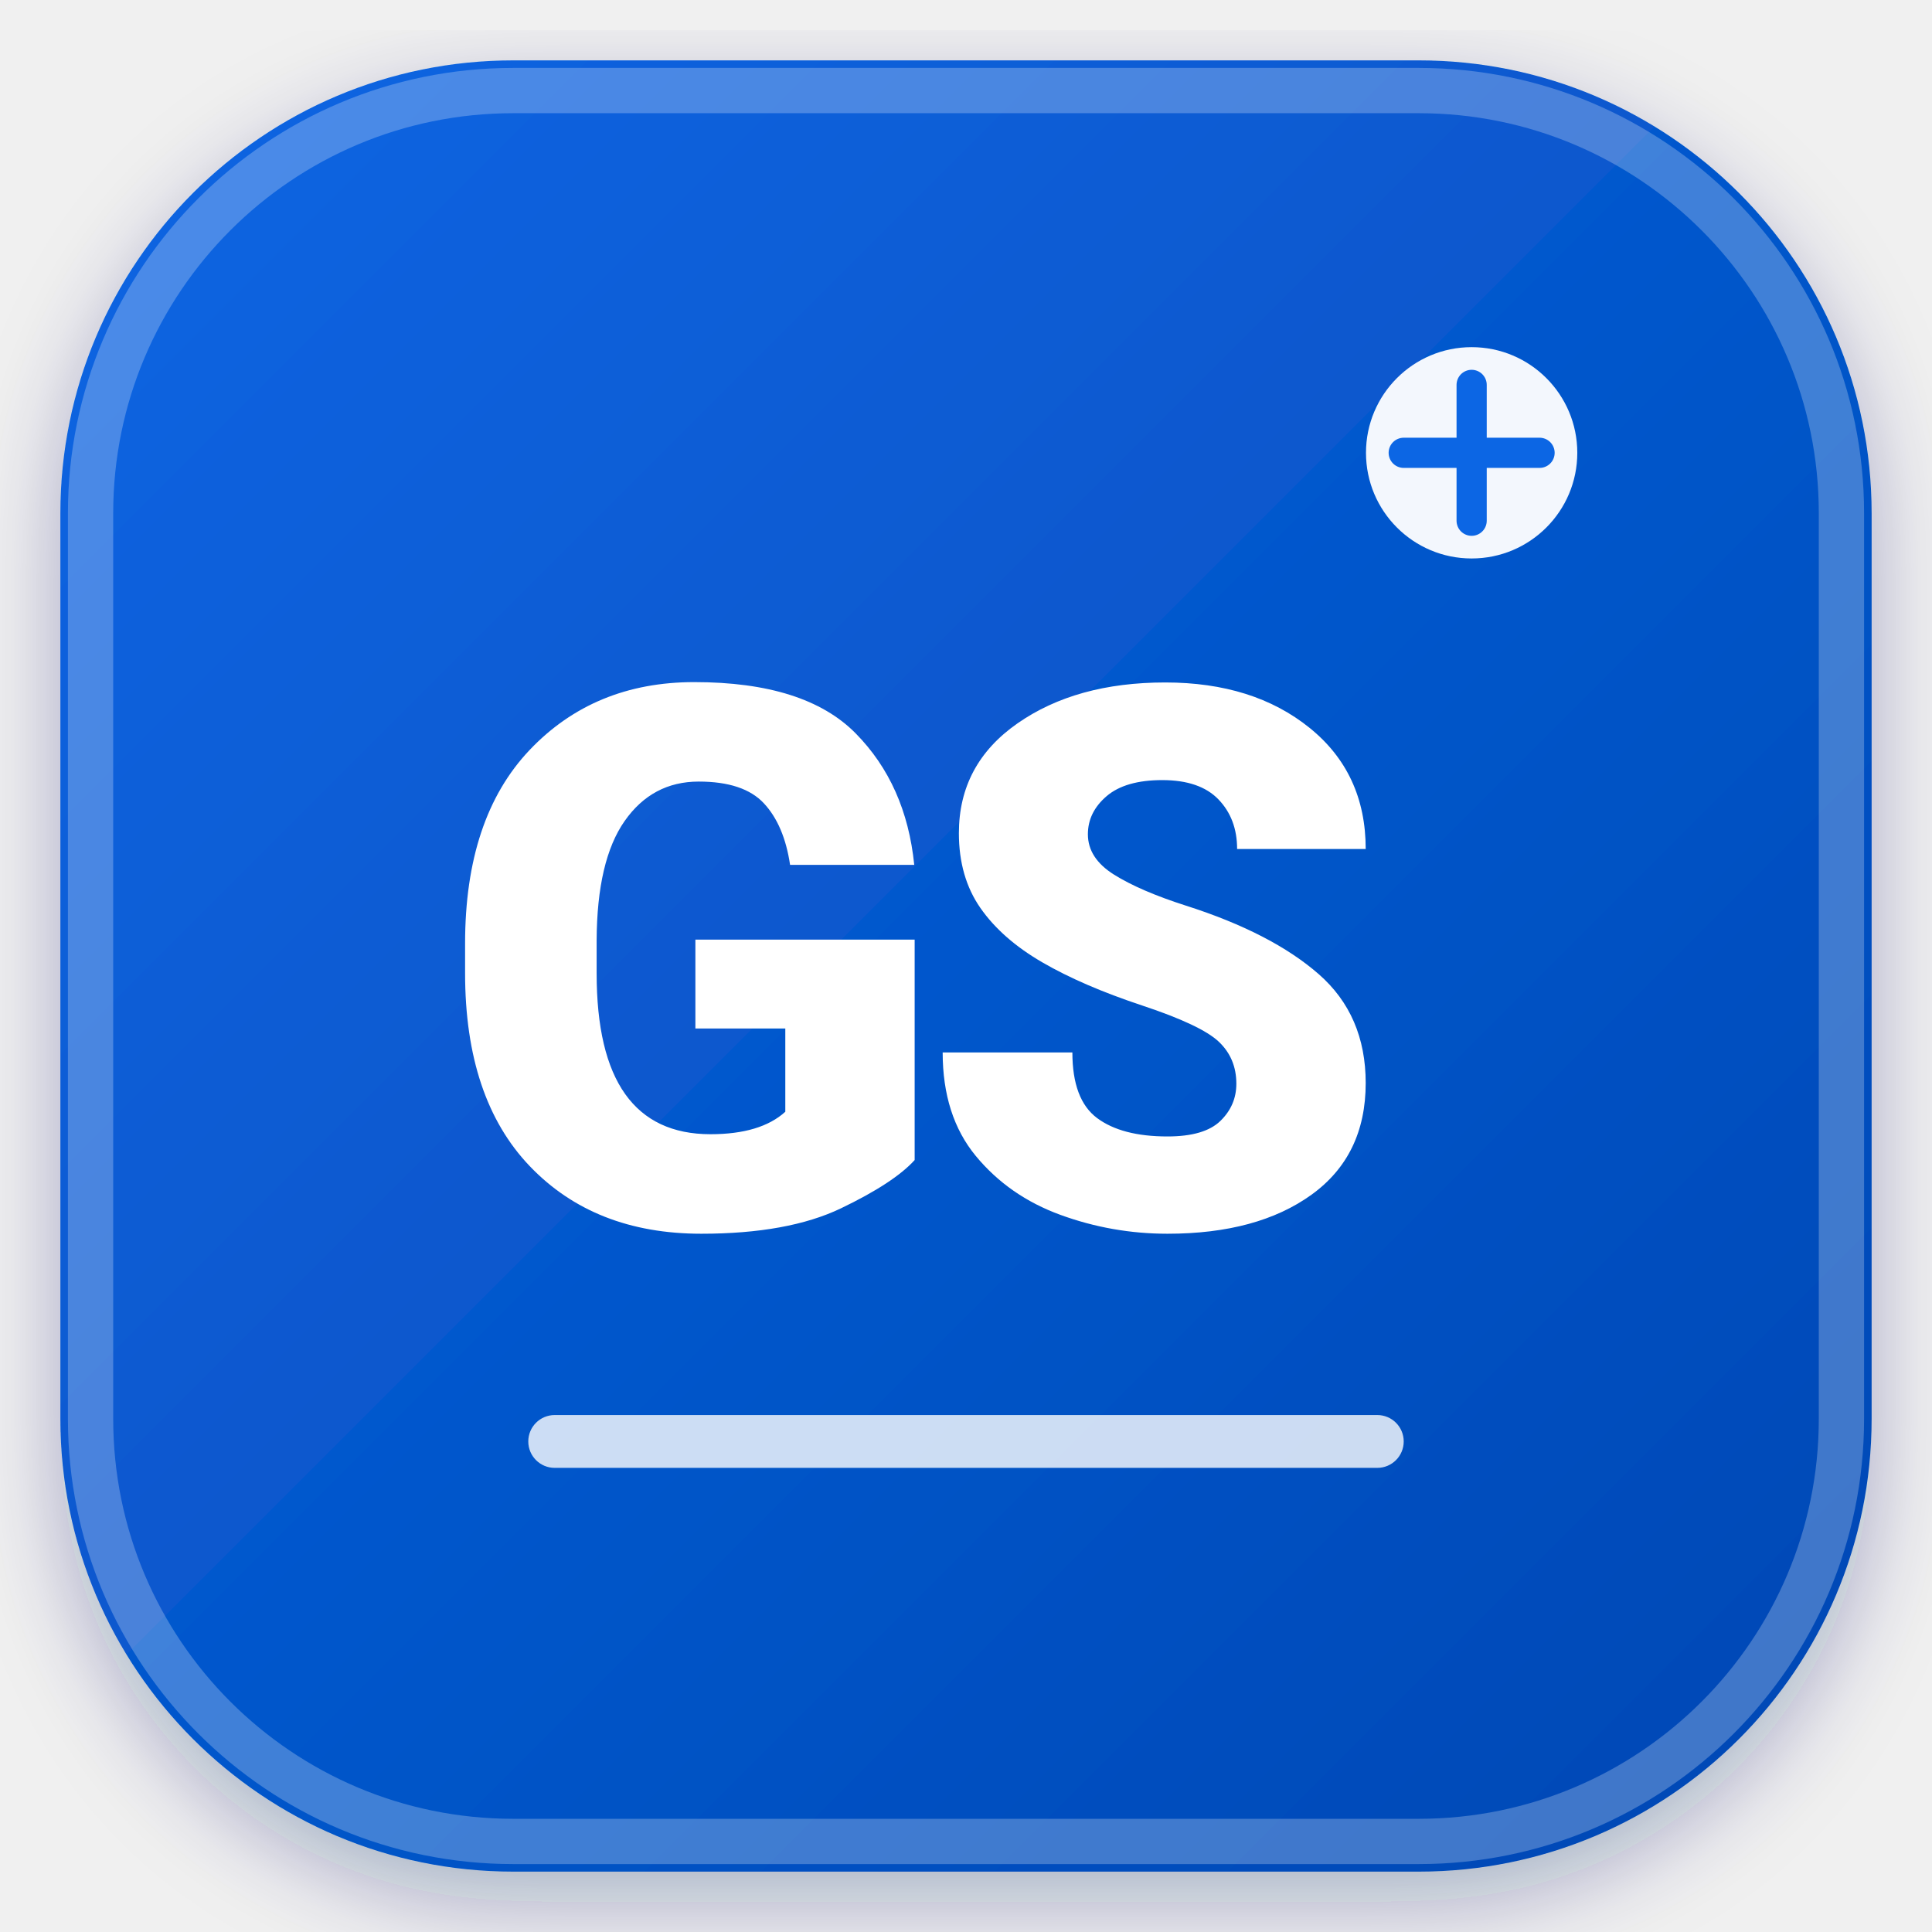
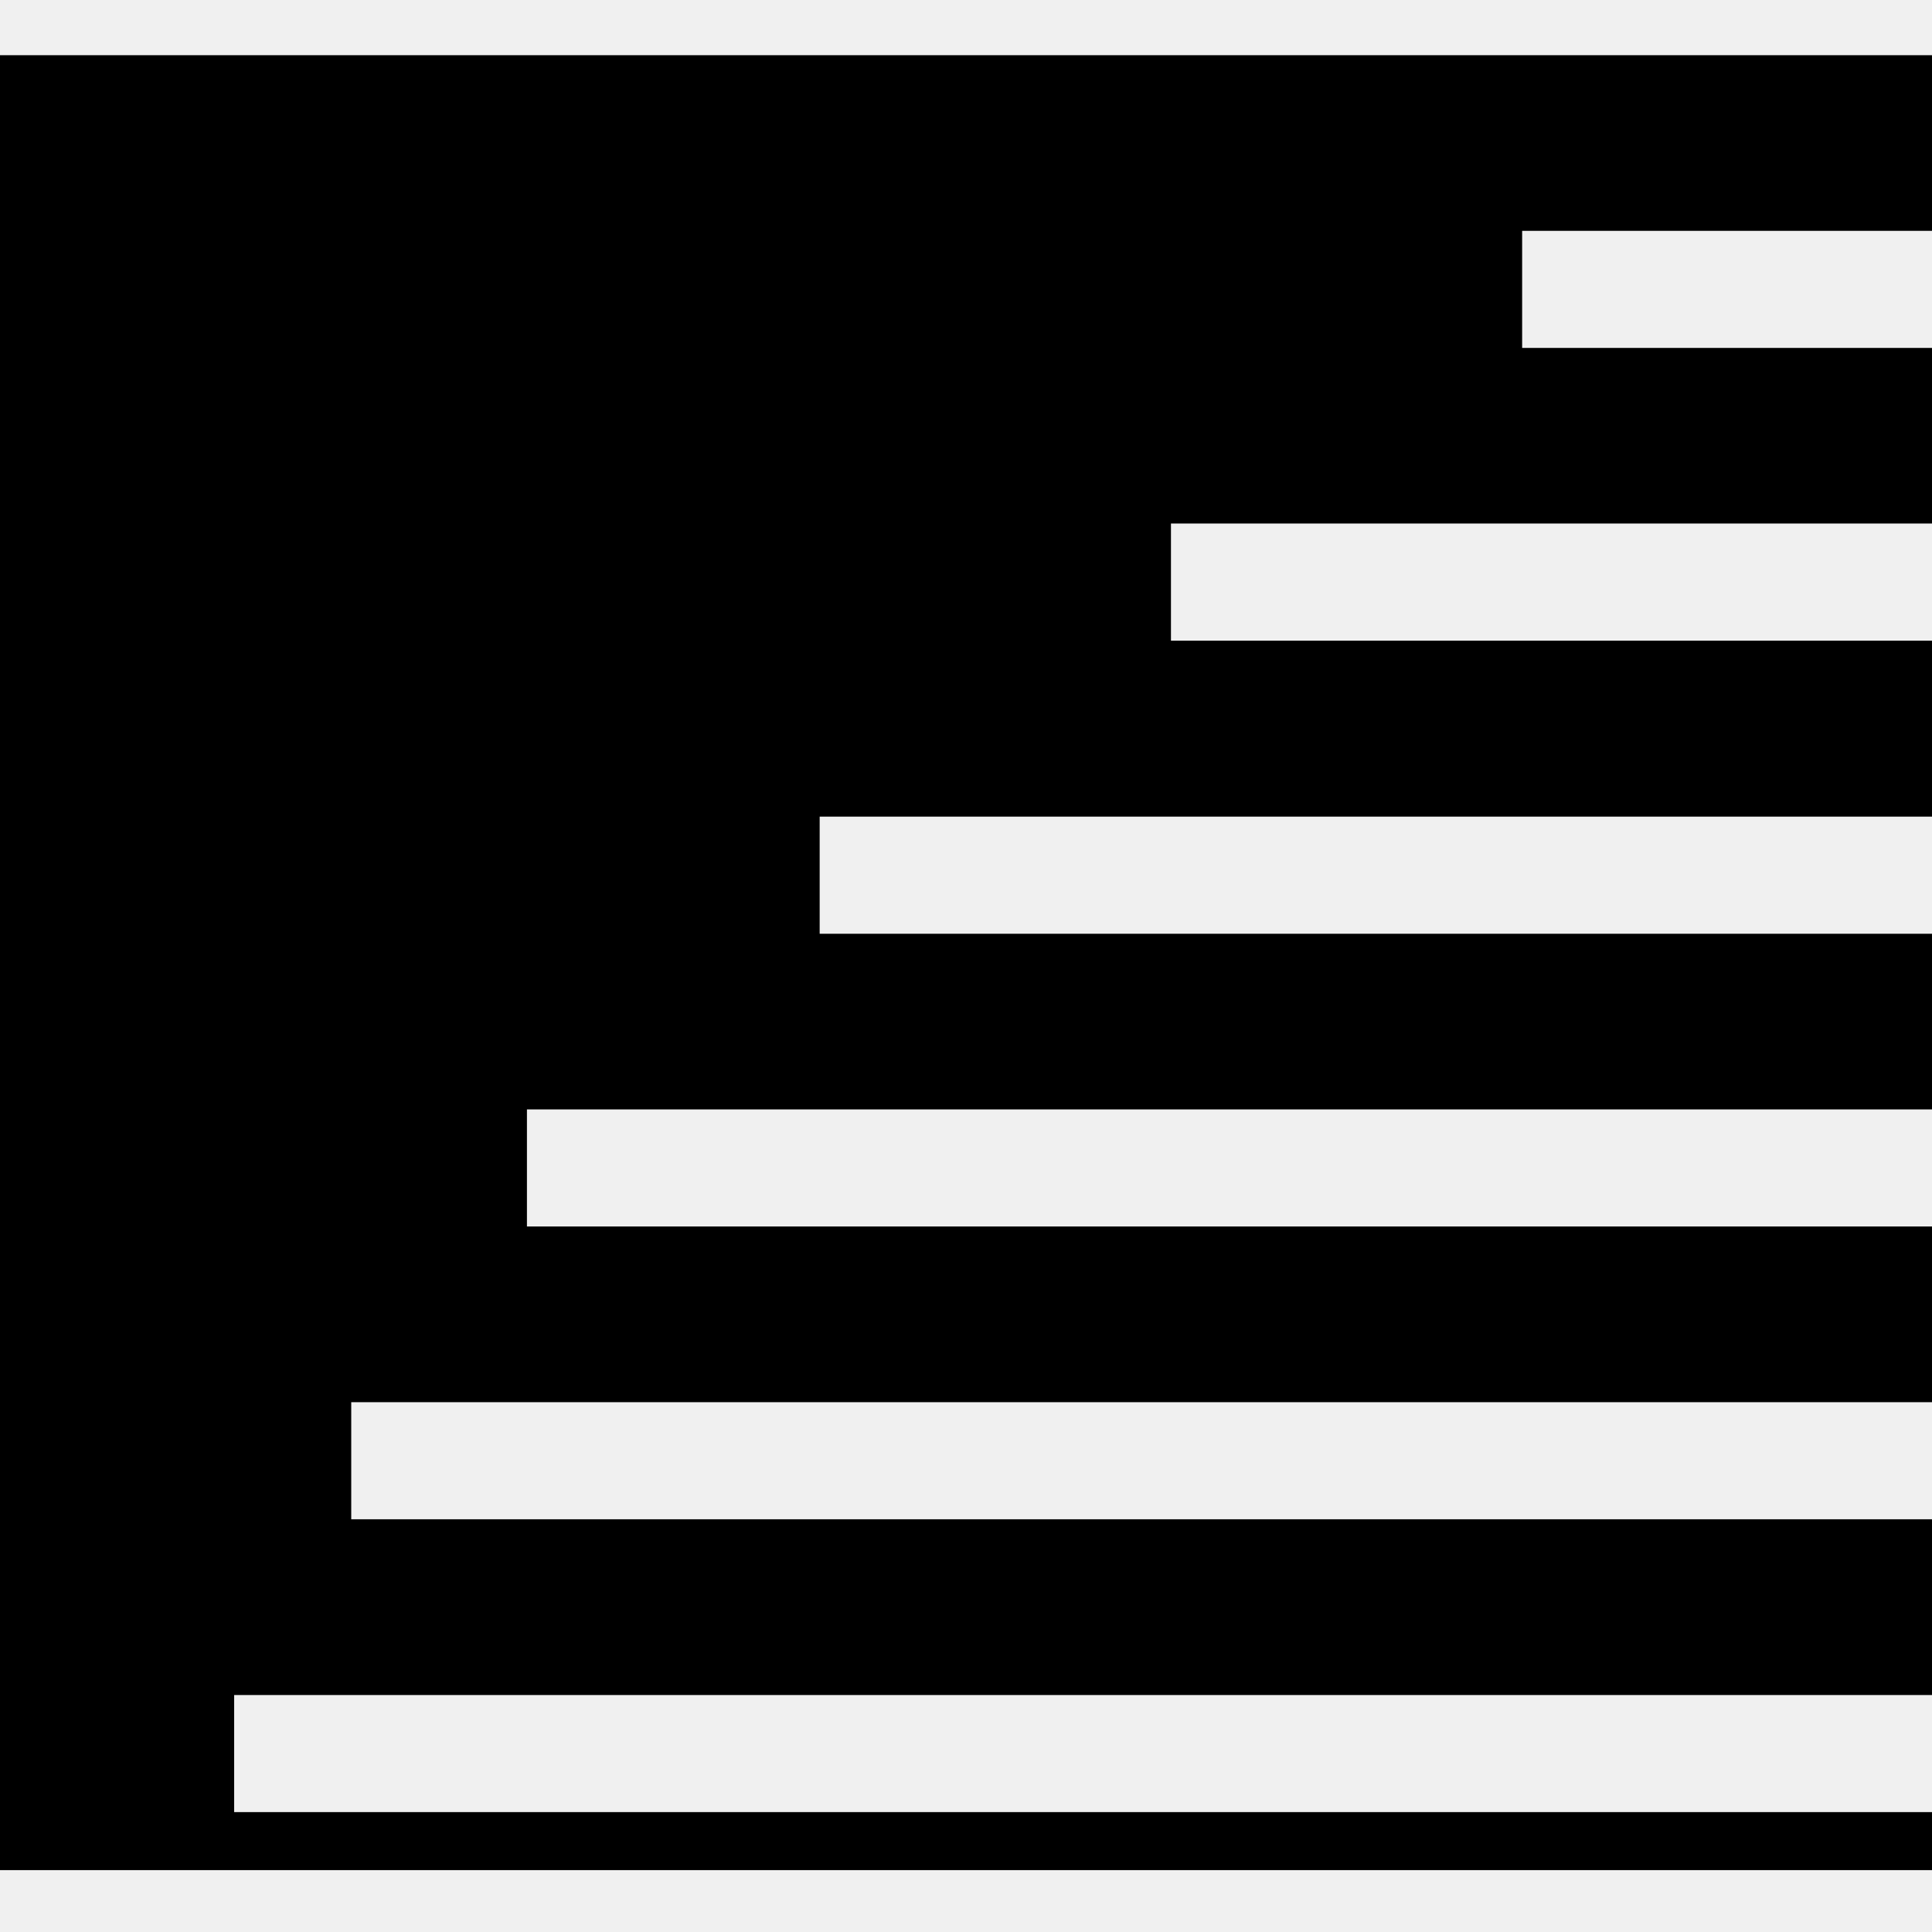
- <svg xmlns="http://www.w3.org/2000/svg" viewBox="0 0 512 512" width="100%" height="100%">
-   <defs>
-     <linearGradient id="adminBlueGrad" x1="0%" y1="0%" x2="100%" y2="100%">
-       <stop offset="0%" stop-color="#0C66E4" />
-       <stop offset="100%" stop-color="#0047B3" />
-     </linearGradient>
-     <filter id="softGlow" x="-10%" y="-10%" width="120%" height="120%">
-       <feDropShadow dx="0" dy="8" stdDeviation="12" flood-color="#002966" flood-opacity="0.3" />
-     </filter>
-   </defs>
-   <rect x="16" y="16" width="480" height="480" rx="120" fill="url(#adminBlueGrad)" filter="url(#softGlow)" />
-   <rect x="24" y="24" width="464" height="464" rx="112" fill="none" stroke="#FFFFFF" stroke-width="12" stroke-opacity="0.25" />
-   <circle cx="390" cy="120" r="28" fill="#FFFFFF" opacity="0.95" />
-   <path d="M390 102 L390 138 M372 120 L408 120" stroke="#0C66E4" stroke-width="8" stroke-linecap="round" />
-   <text x="242" y="325" font-family="-apple-system, BlinkMacSystemFont, 'Roboto', 'Segoe UI', sans-serif" font-size="200" font-weight="900" fill="#FFFFFF" text-anchor="middle" letter-spacing="-8">GS</text>
-   <rect x="140" y="375" width="232" height="14" rx="7" fill="#FFFFFF" opacity="0.8" />
+ <svg xmlns="http://www.w3.org/2000/svg" viewBox="0 0 35 33" width="32" height="32">
+   <path d="M35 3.182H27.575V5.303H35V8.484H21.213V10.606H35V13.794H14.849V15.916H35V19.098H9.546V21.219H35V24.402H6.363V26.523H35V29.707H4.242V31.828H35V32.879H0V0H35V3.182Z" fill="#000000" />
</svg>
